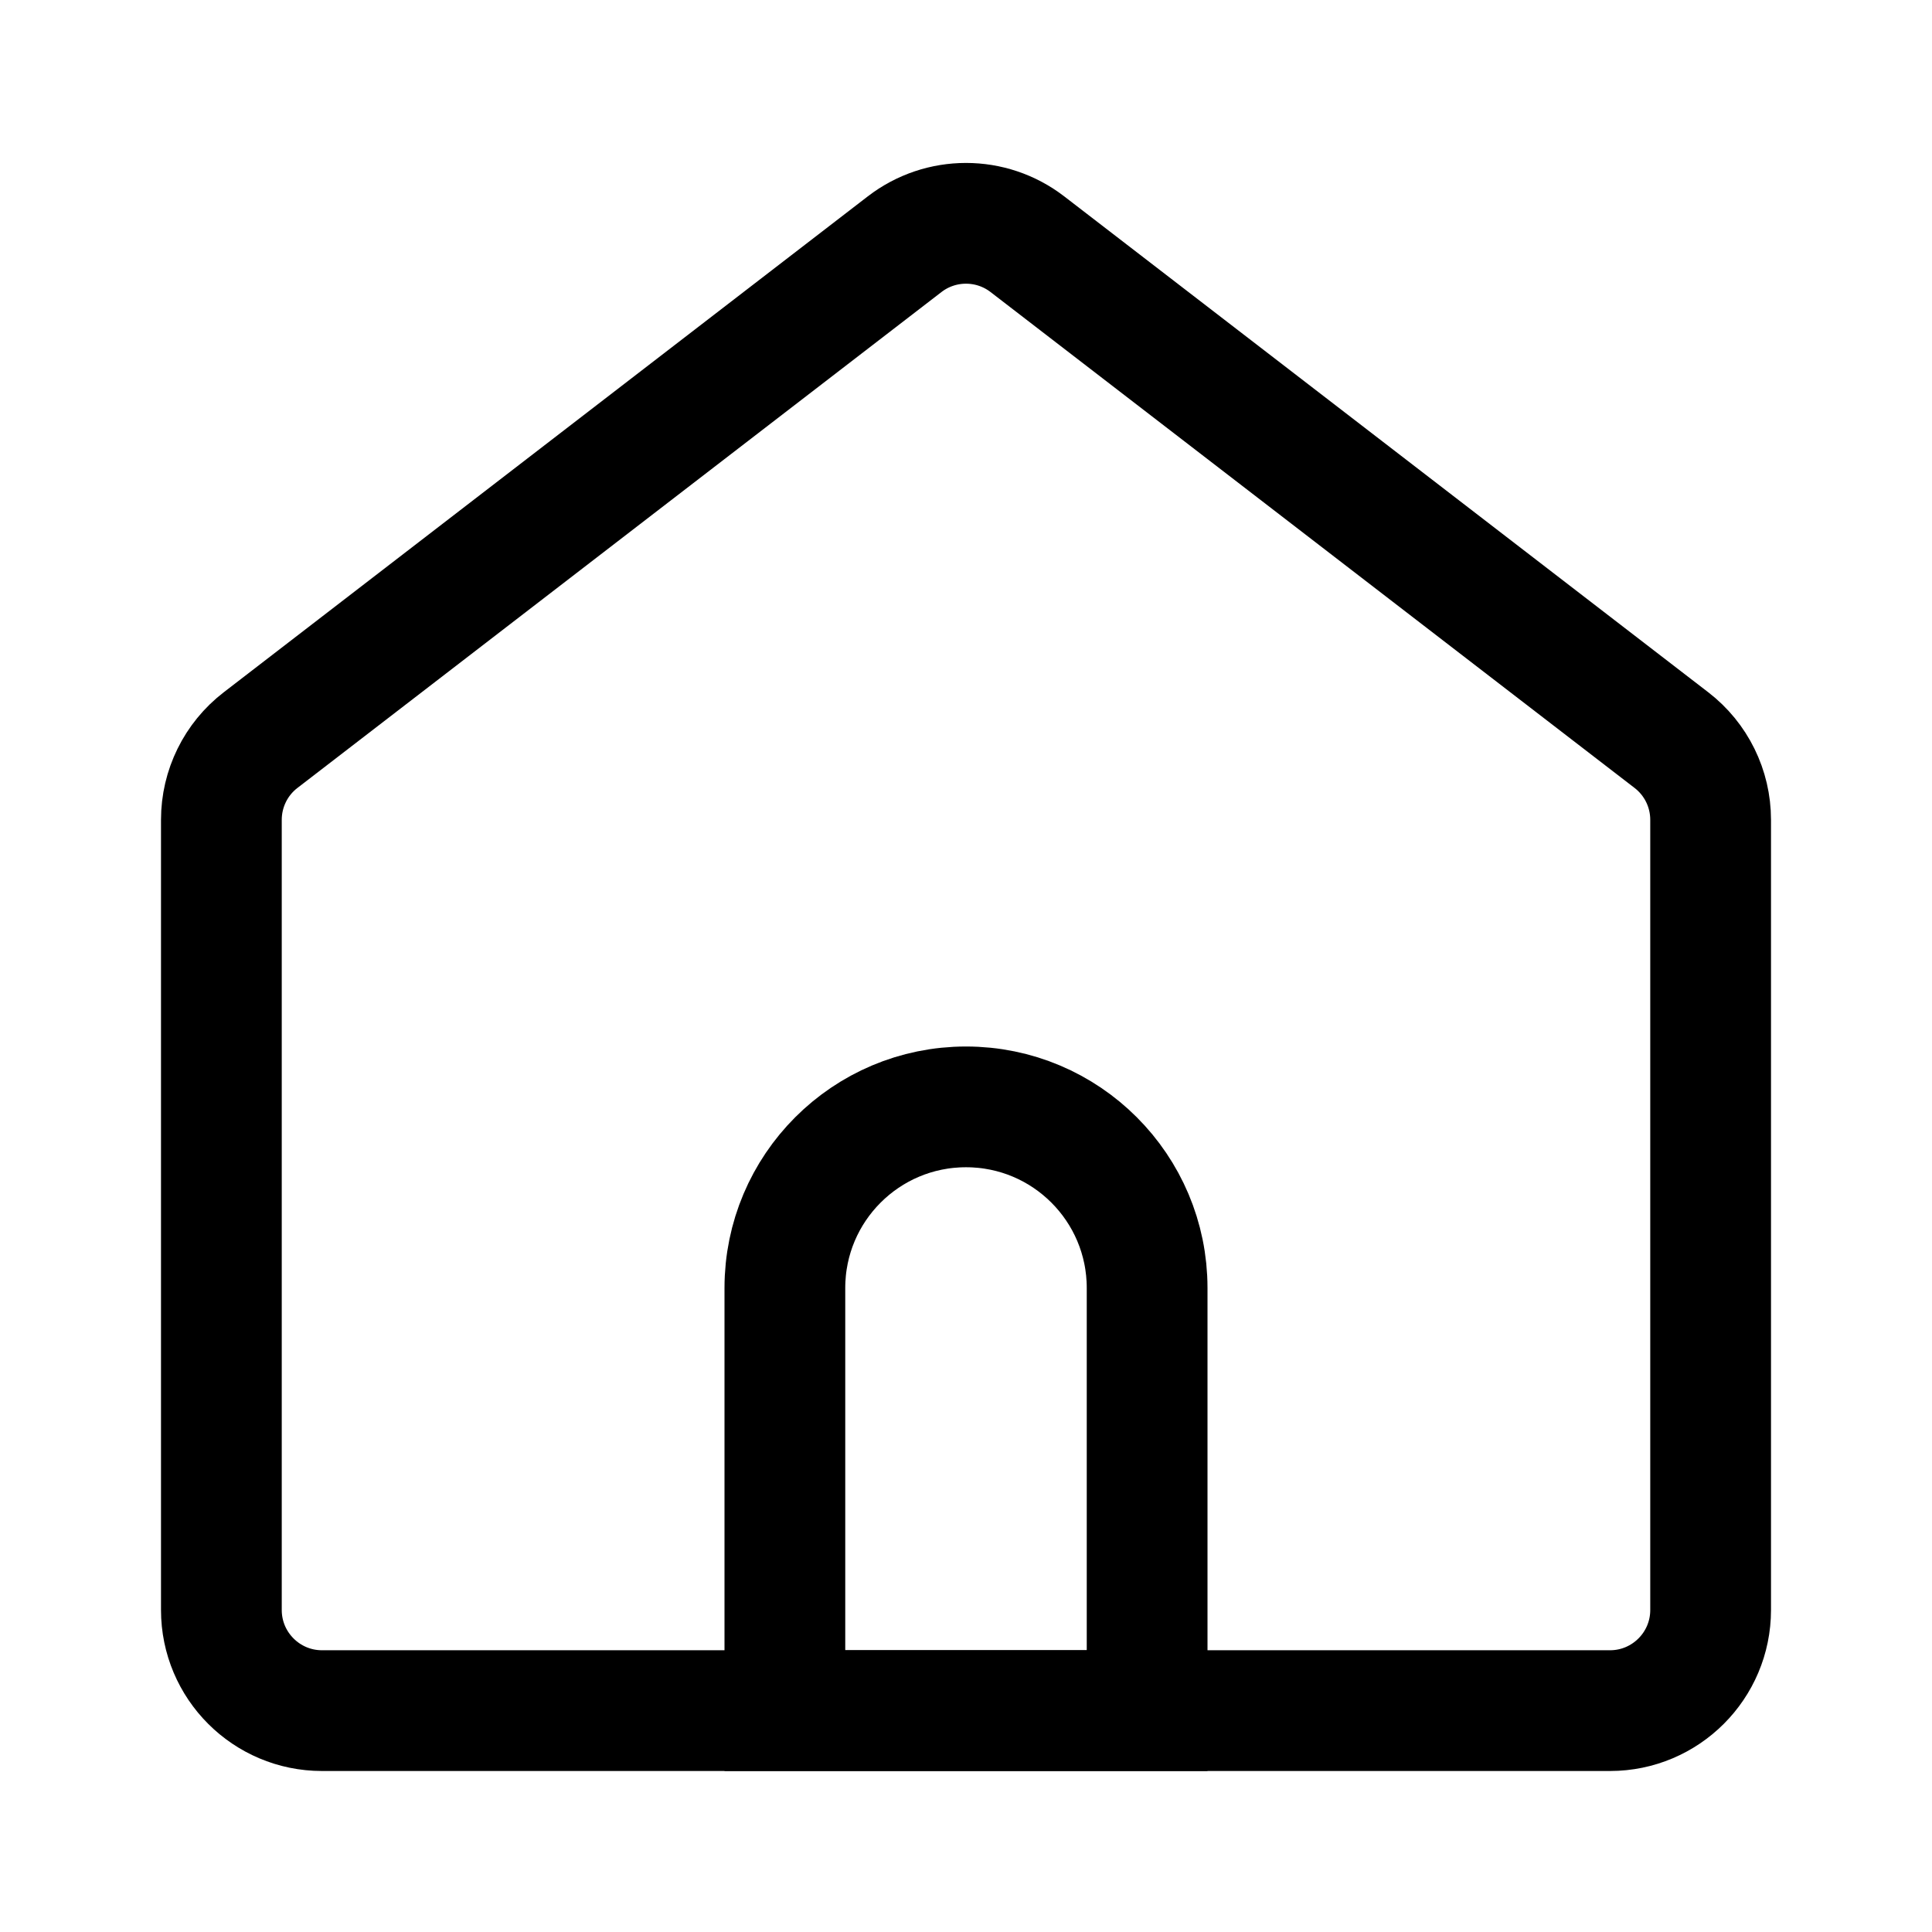
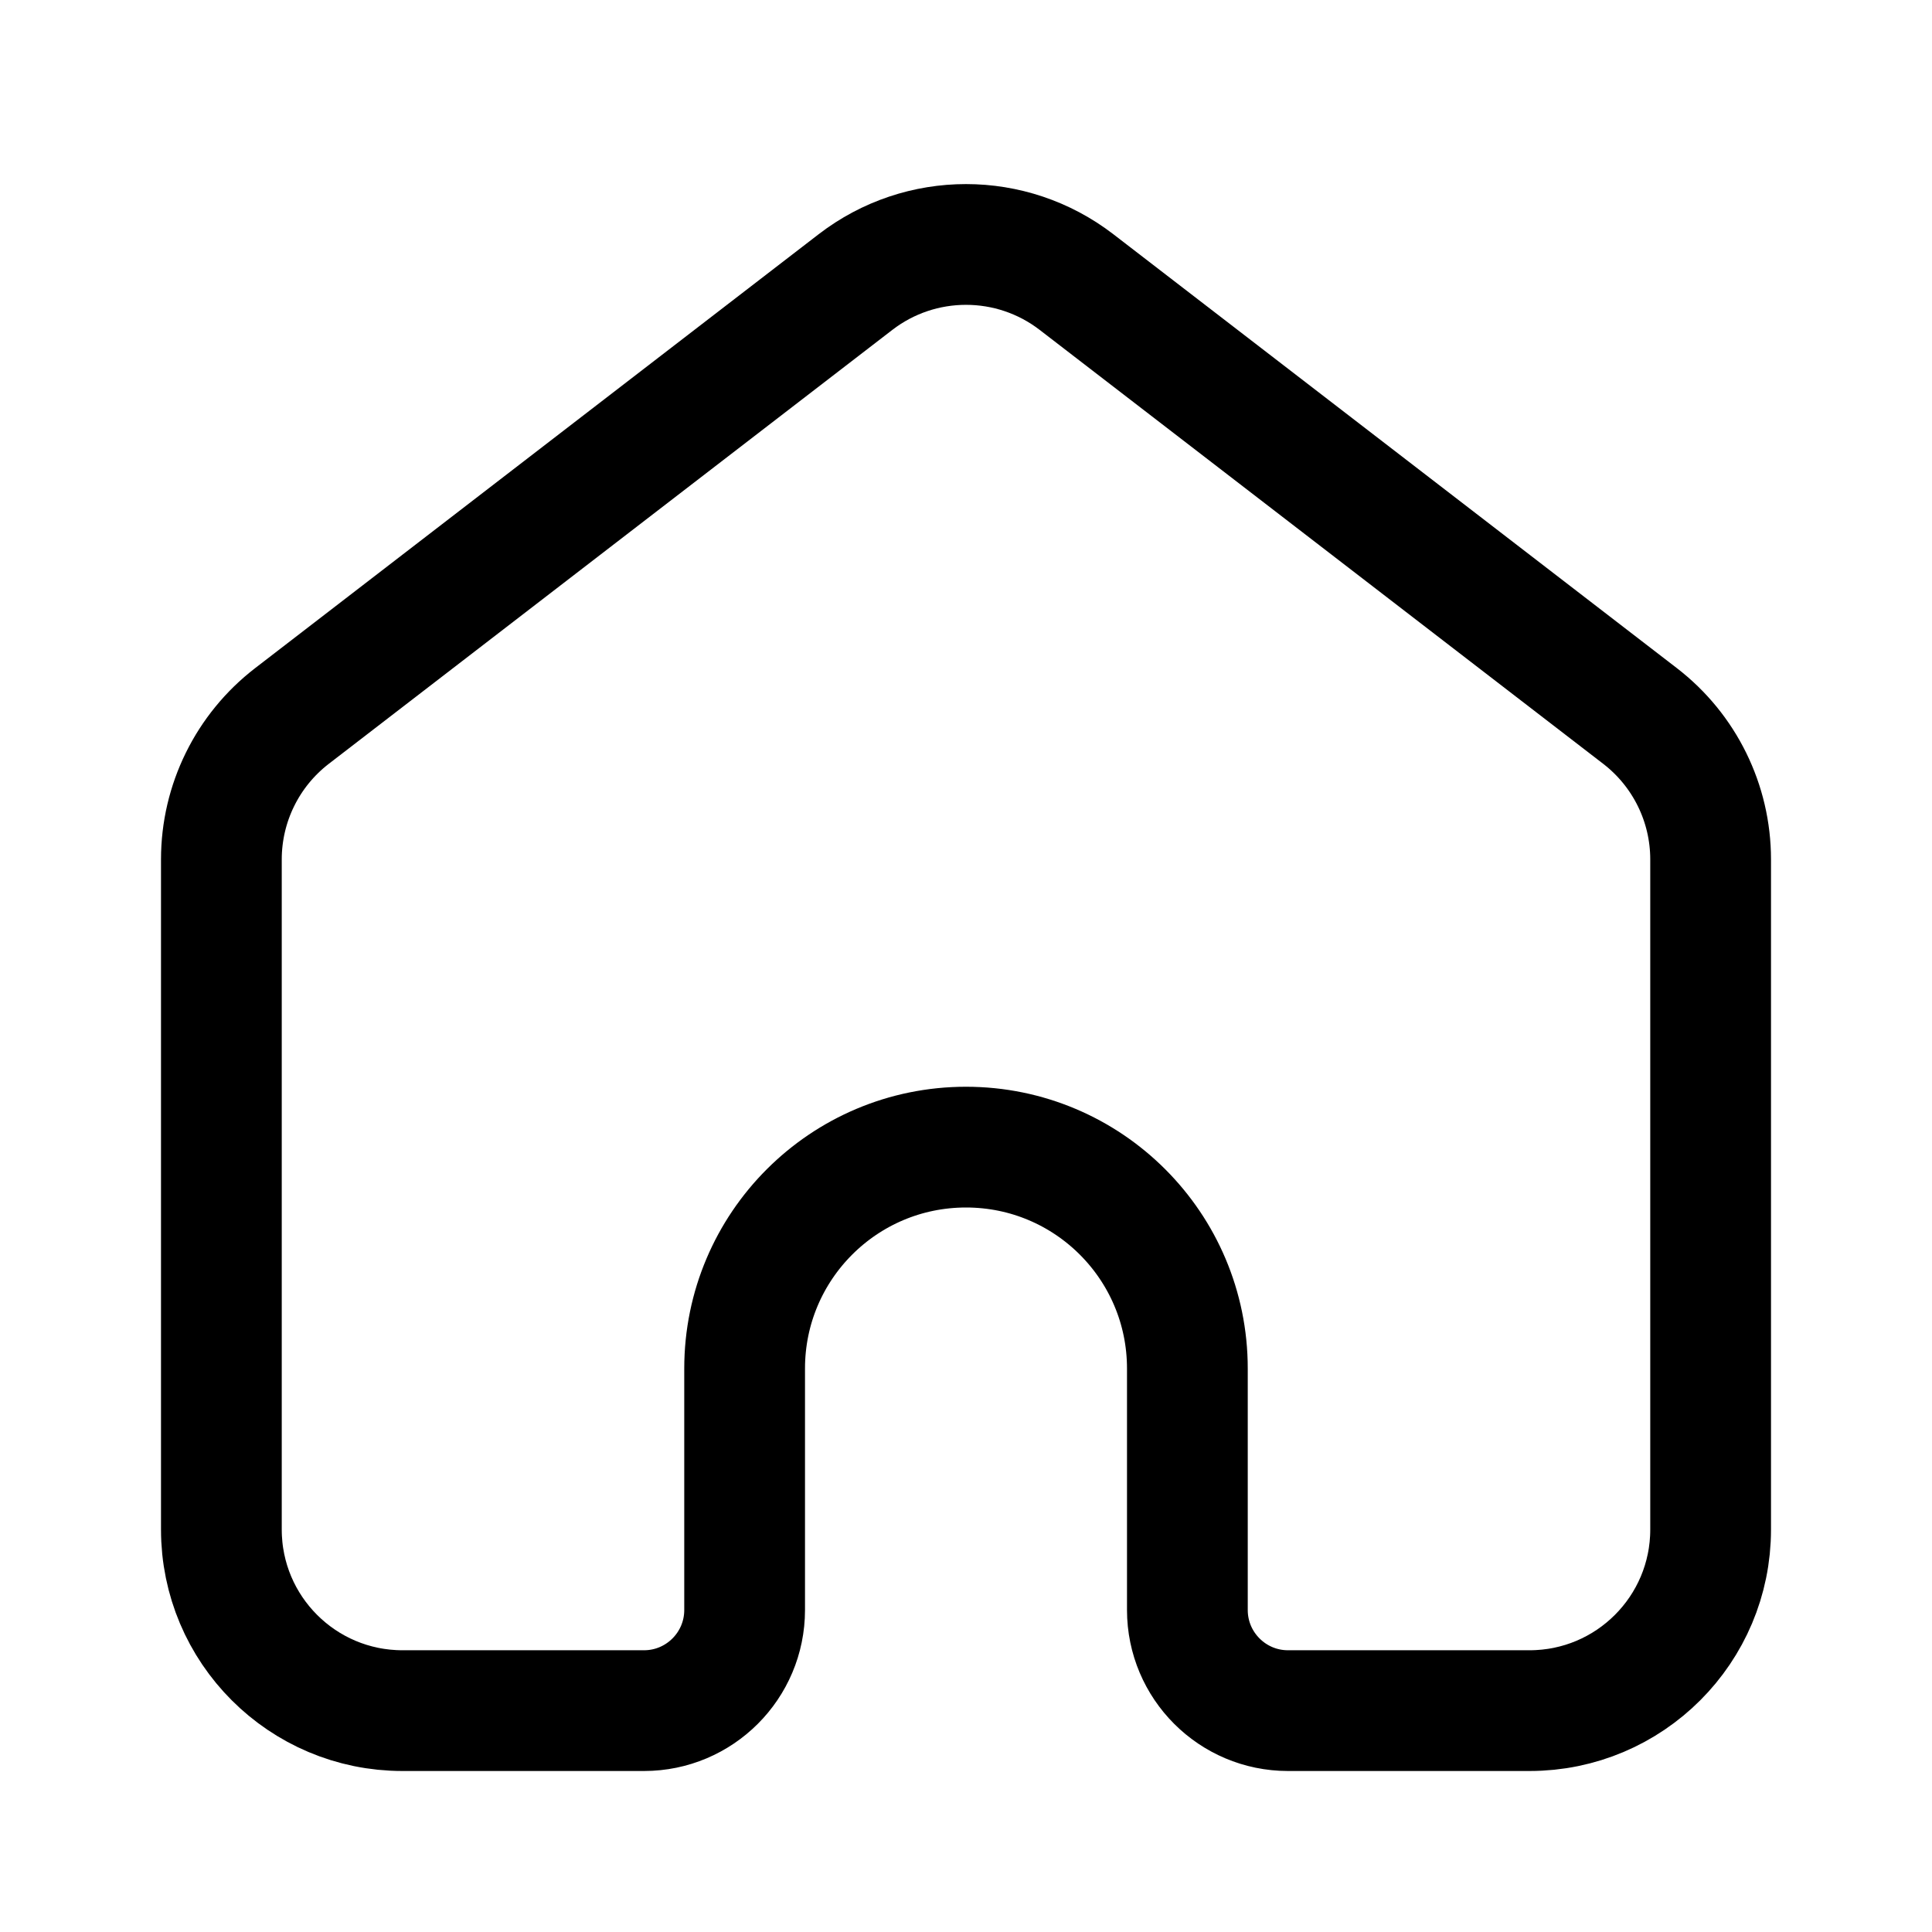
- <svg xmlns="http://www.w3.org/2000/svg" width="24" height="24" fill="none">
-   <path stroke="#000" stroke-width="1.5" d="m3.237 9.194 8-6.16a1.25 1.25 0 0 1 1.526 0l8 6.16c.307.236.487.602.487.99V20c0 .69-.56 1.25-1.25 1.25H4c-.69 0-1.25-.56-1.25-1.25v-9.816c0-.388.18-.754.487-.99Z" />
-   <path stroke="#000" stroke-width="1.5" d="M14.25 16v5.25h-4.5V16a2.25 2.25 0 0 1 4.5 0Z" />
+ <svg xmlns="http://www.w3.org/2000/svg" width="24" height="24" viewBox="0 0 24 24" fill="none">
+   <path d="M3.627 8.894L10.627 3.504C11.436 2.881 12.564 2.881 13.373 3.504L20.373 8.894C20.926 9.32 21.25 9.978 21.25 10.676V19C21.25 20.243 20.243 21.25 19 21.25H16C15.31 21.25 14.75 20.69 14.75 20V17C14.75 15.481 13.519 14.25 12 14.25C10.481 14.25 9.25 15.481 9.25 17V20C9.25 20.69 8.69 21.25 8 21.25H5C3.757 21.25 2.75 20.243 2.75 19V10.676C2.75 9.978 3.074 9.32 3.627 8.894Z" stroke="black" stroke-width="1.5" />
</svg>
